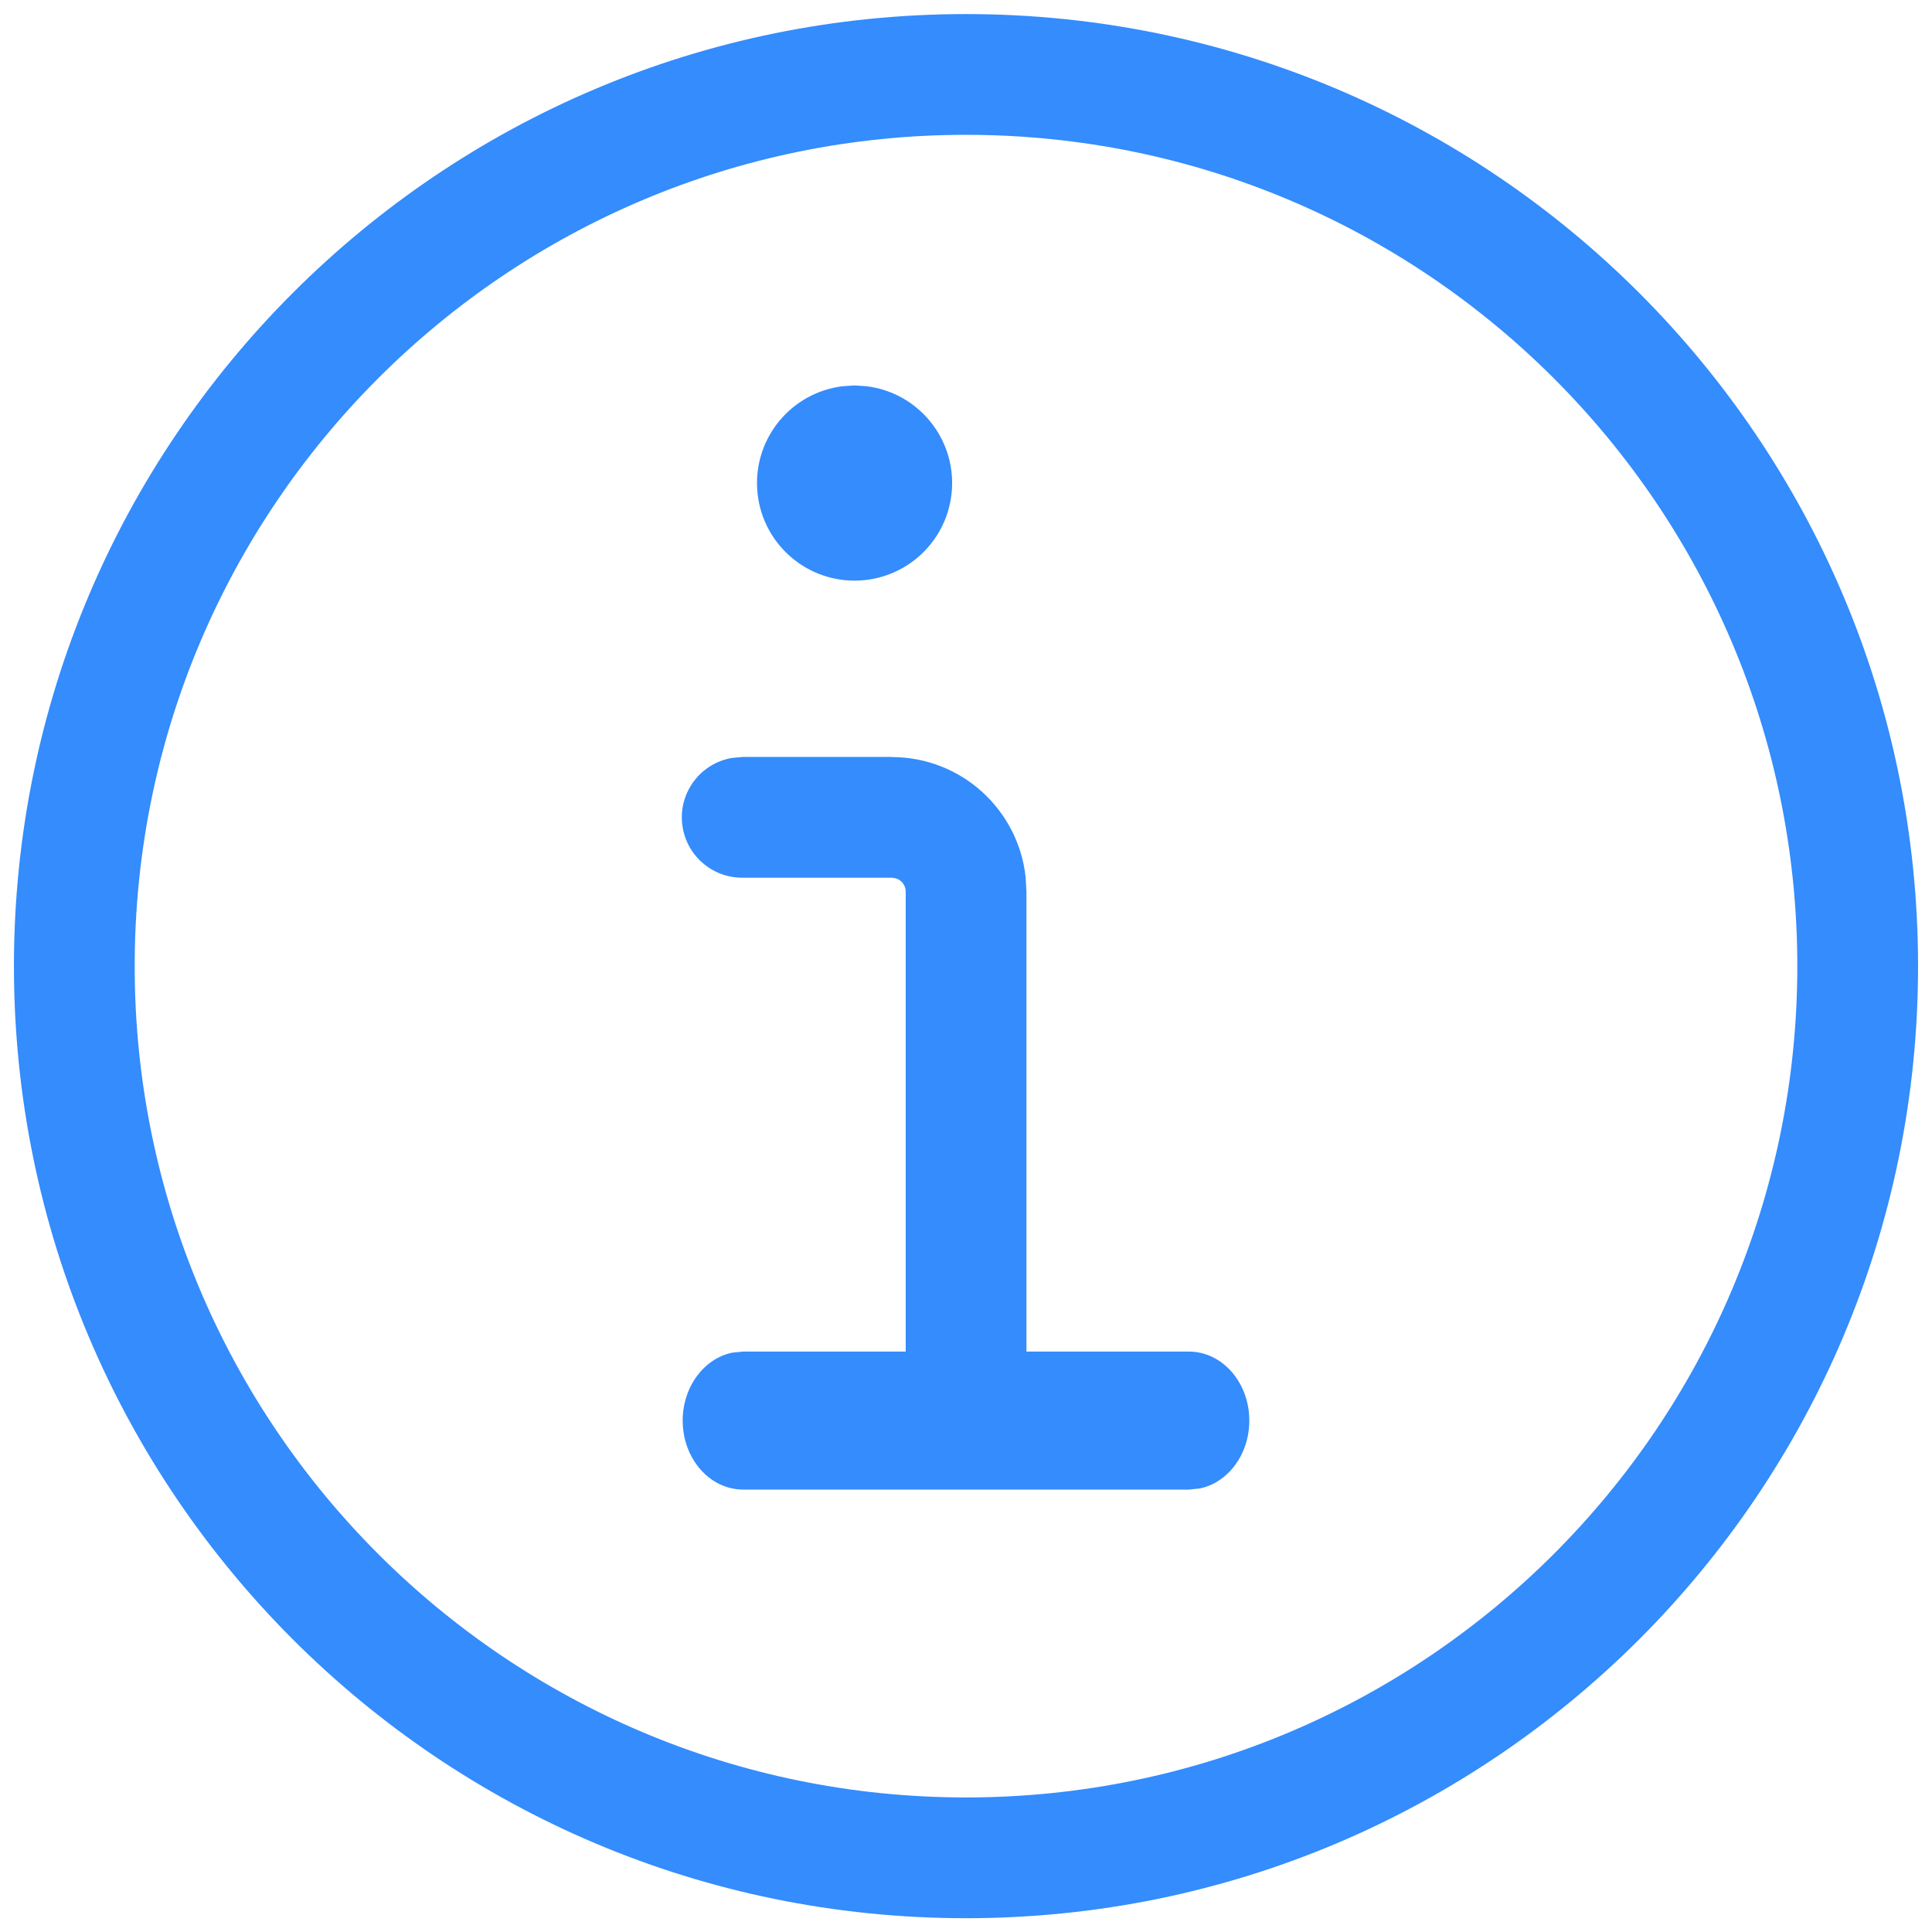
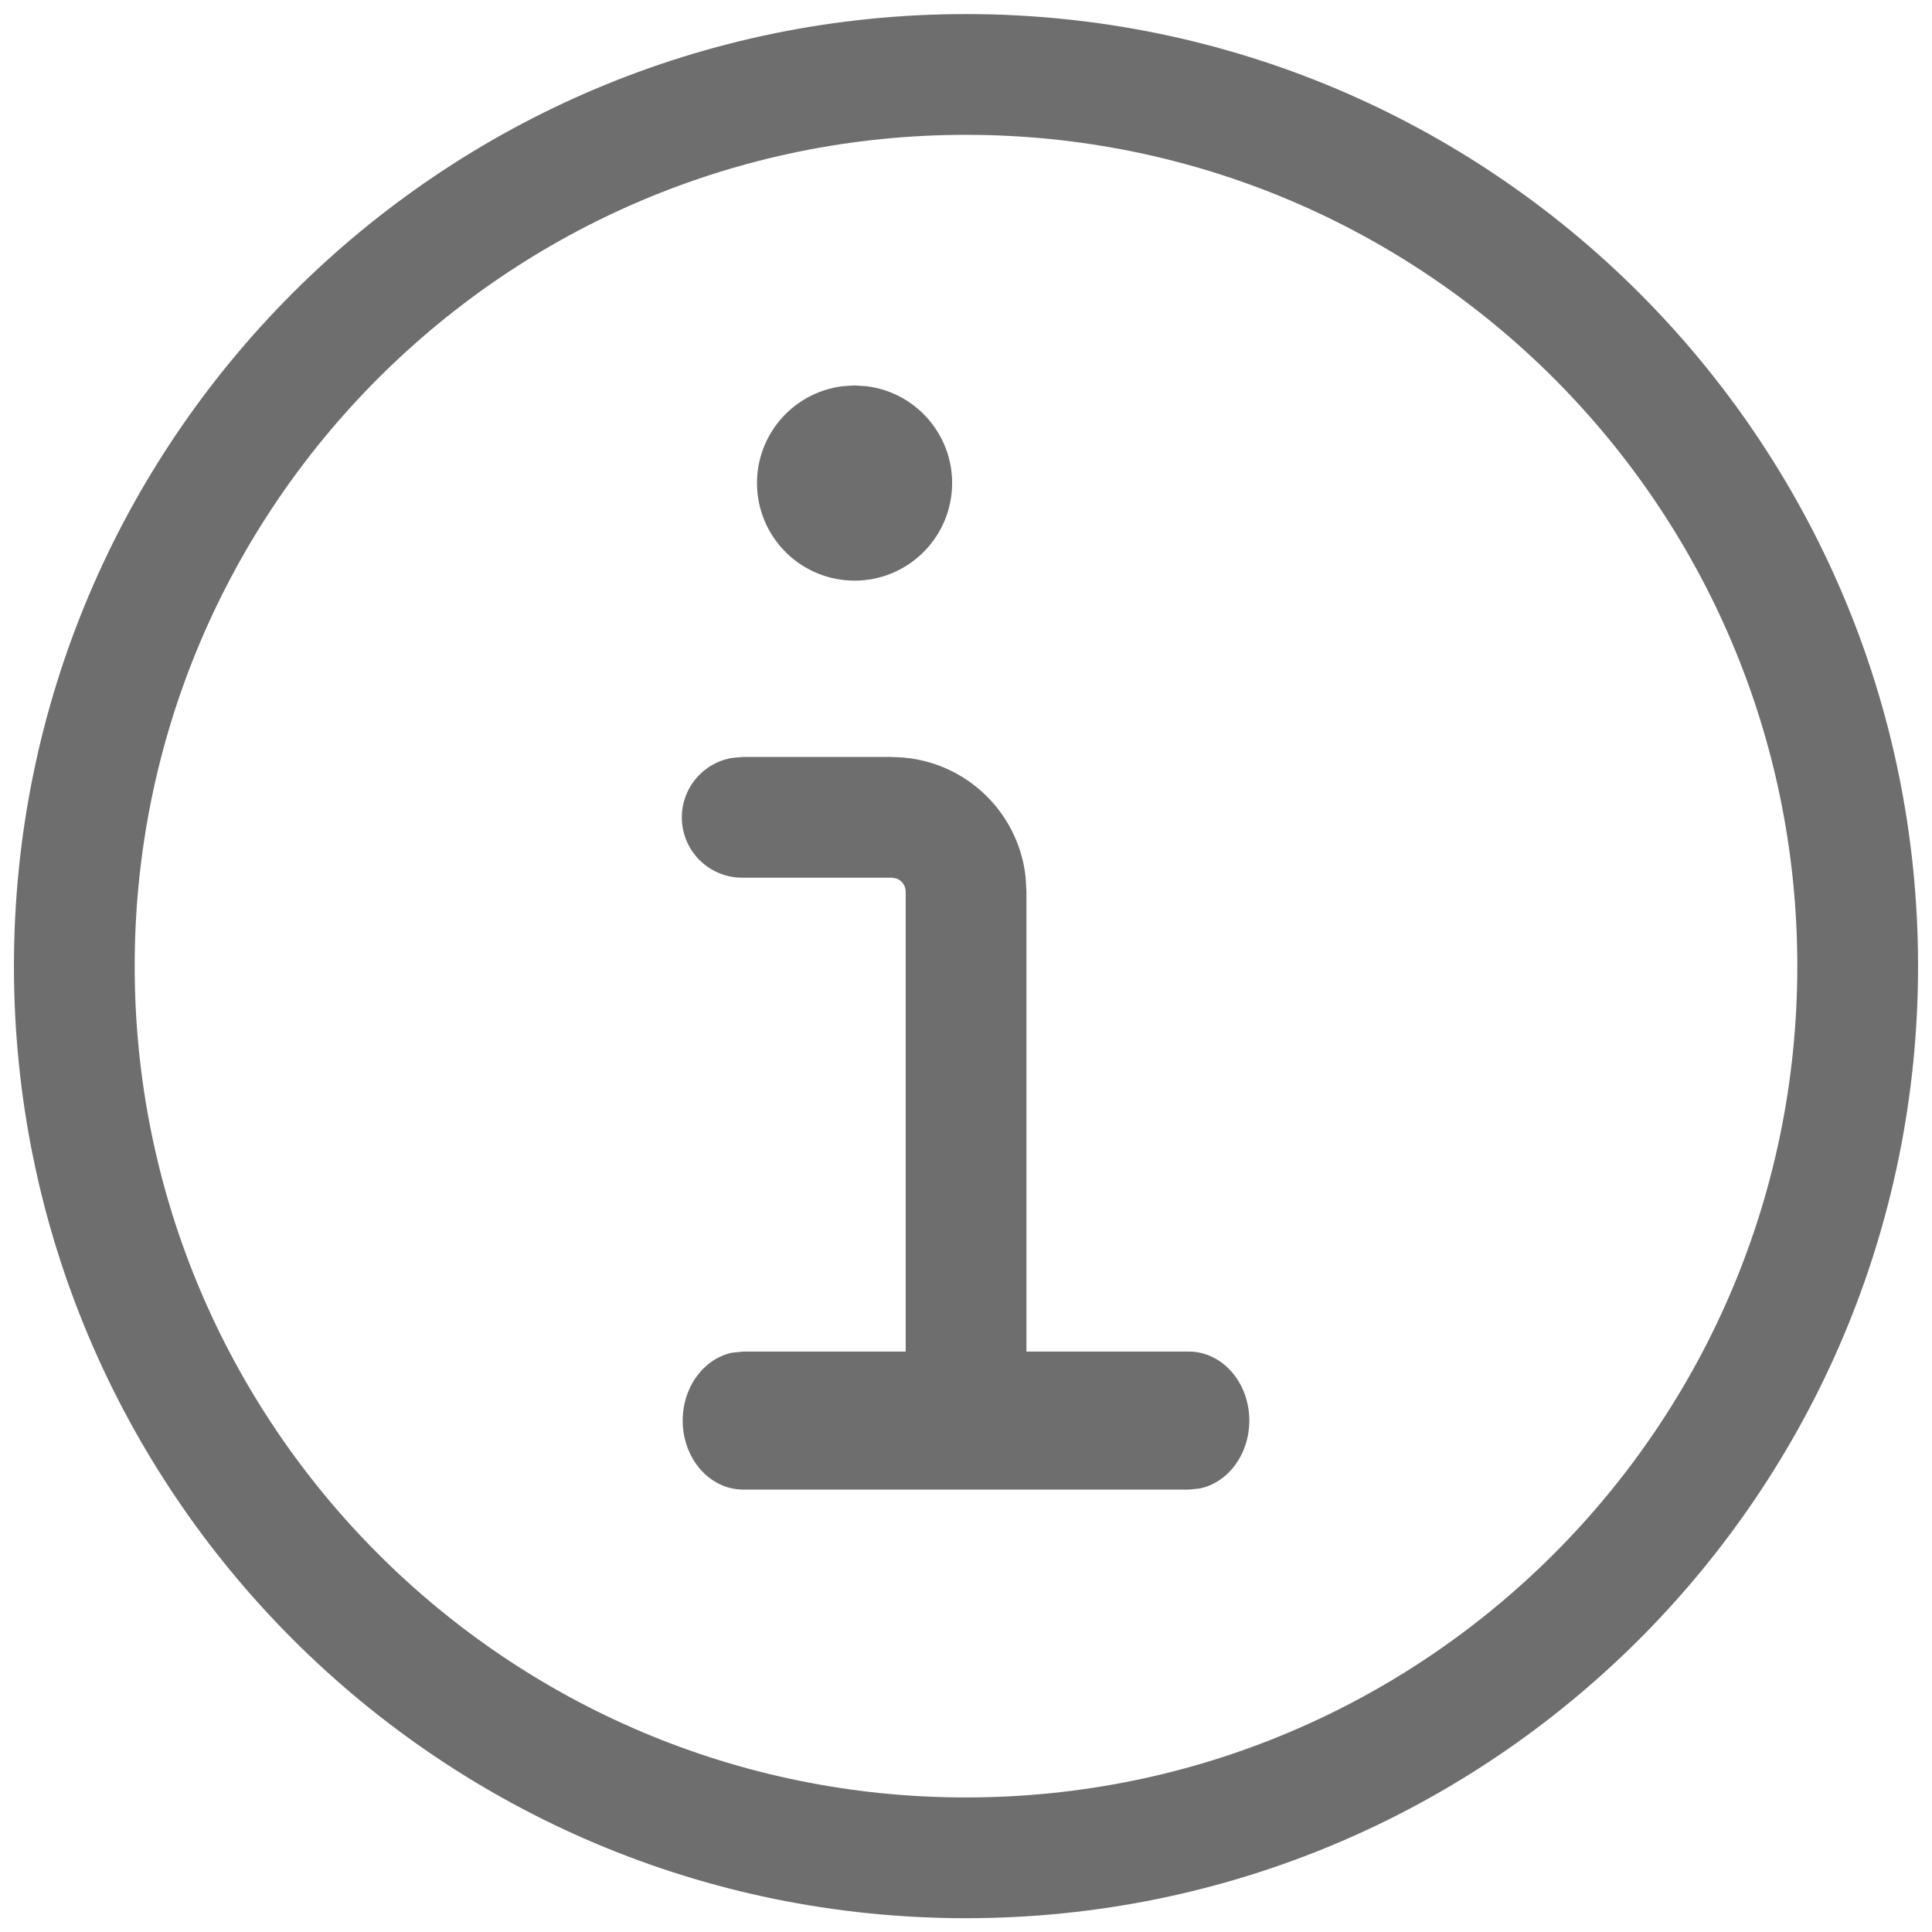
<svg xmlns="http://www.w3.org/2000/svg" width="14" height="14" viewBox="0 0 14 14">
-   <g fill="#348CFD" fill-rule="evenodd">
+   <g fill="#6E6E6E" fill-rule="evenodd">
    <path d="M7 .102A6.899 6.899 0 1 0 7 13.9 6.899 6.899 0 0 0 7 .102zm0 .875a6.024 6.024 0 1 1 0 12.048A6.024 6.024 0 0 1 7 .977z" />
    <path d="M6.462 5.486c.503 0 .917.38.97.87l.006.106v3.769a.438.438 0 0 1-.868.078l-.007-.078V6.46a.101.101 0 0 0-.07-.095l-.031-.005H5.385a.437.437 0 0 1-.079-.868l.079-.007h1.077zM6.192 2.793l.089.006a.707.707 0 1 1-.177 0l.088-.006z" />
    <path d="M8.615 9.794c.242 0 .438.224.438.5 0 .246-.155.45-.359.492l-.079.008h-3.23c-.242 0-.438-.224-.438-.5 0-.245.155-.45.359-.492l.079-.008h3.23z" />
  </g>
</svg>
